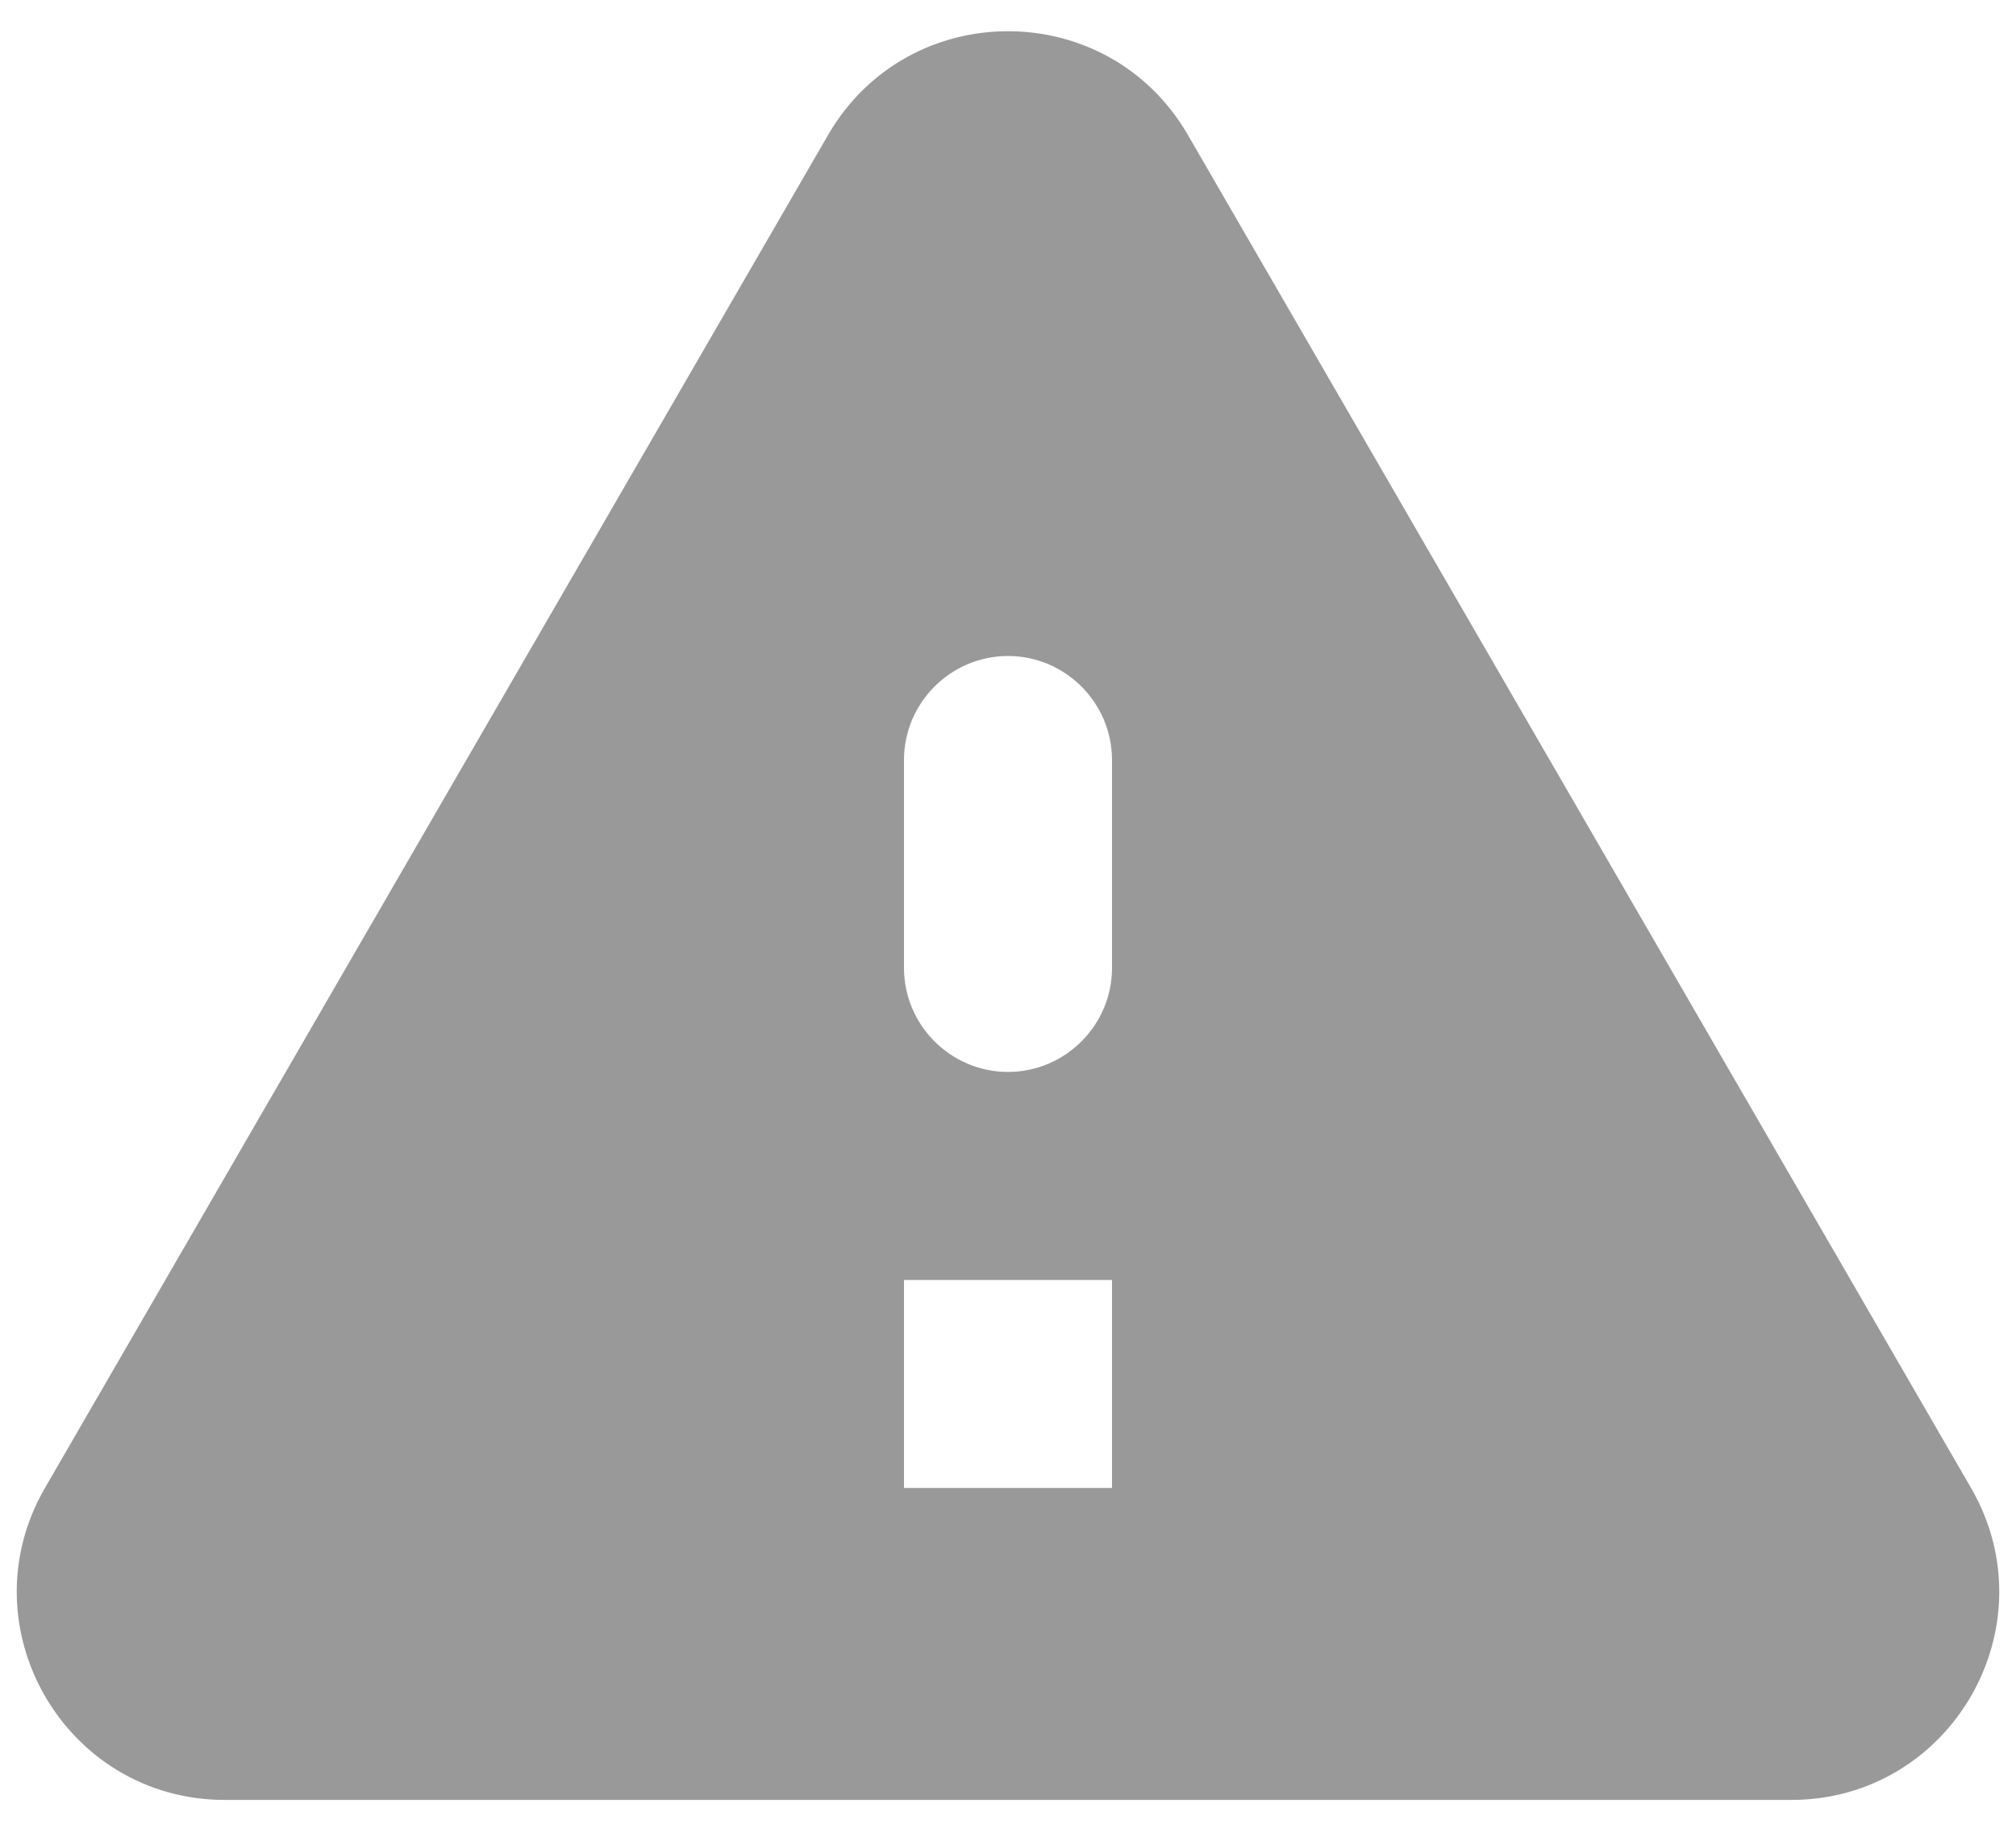
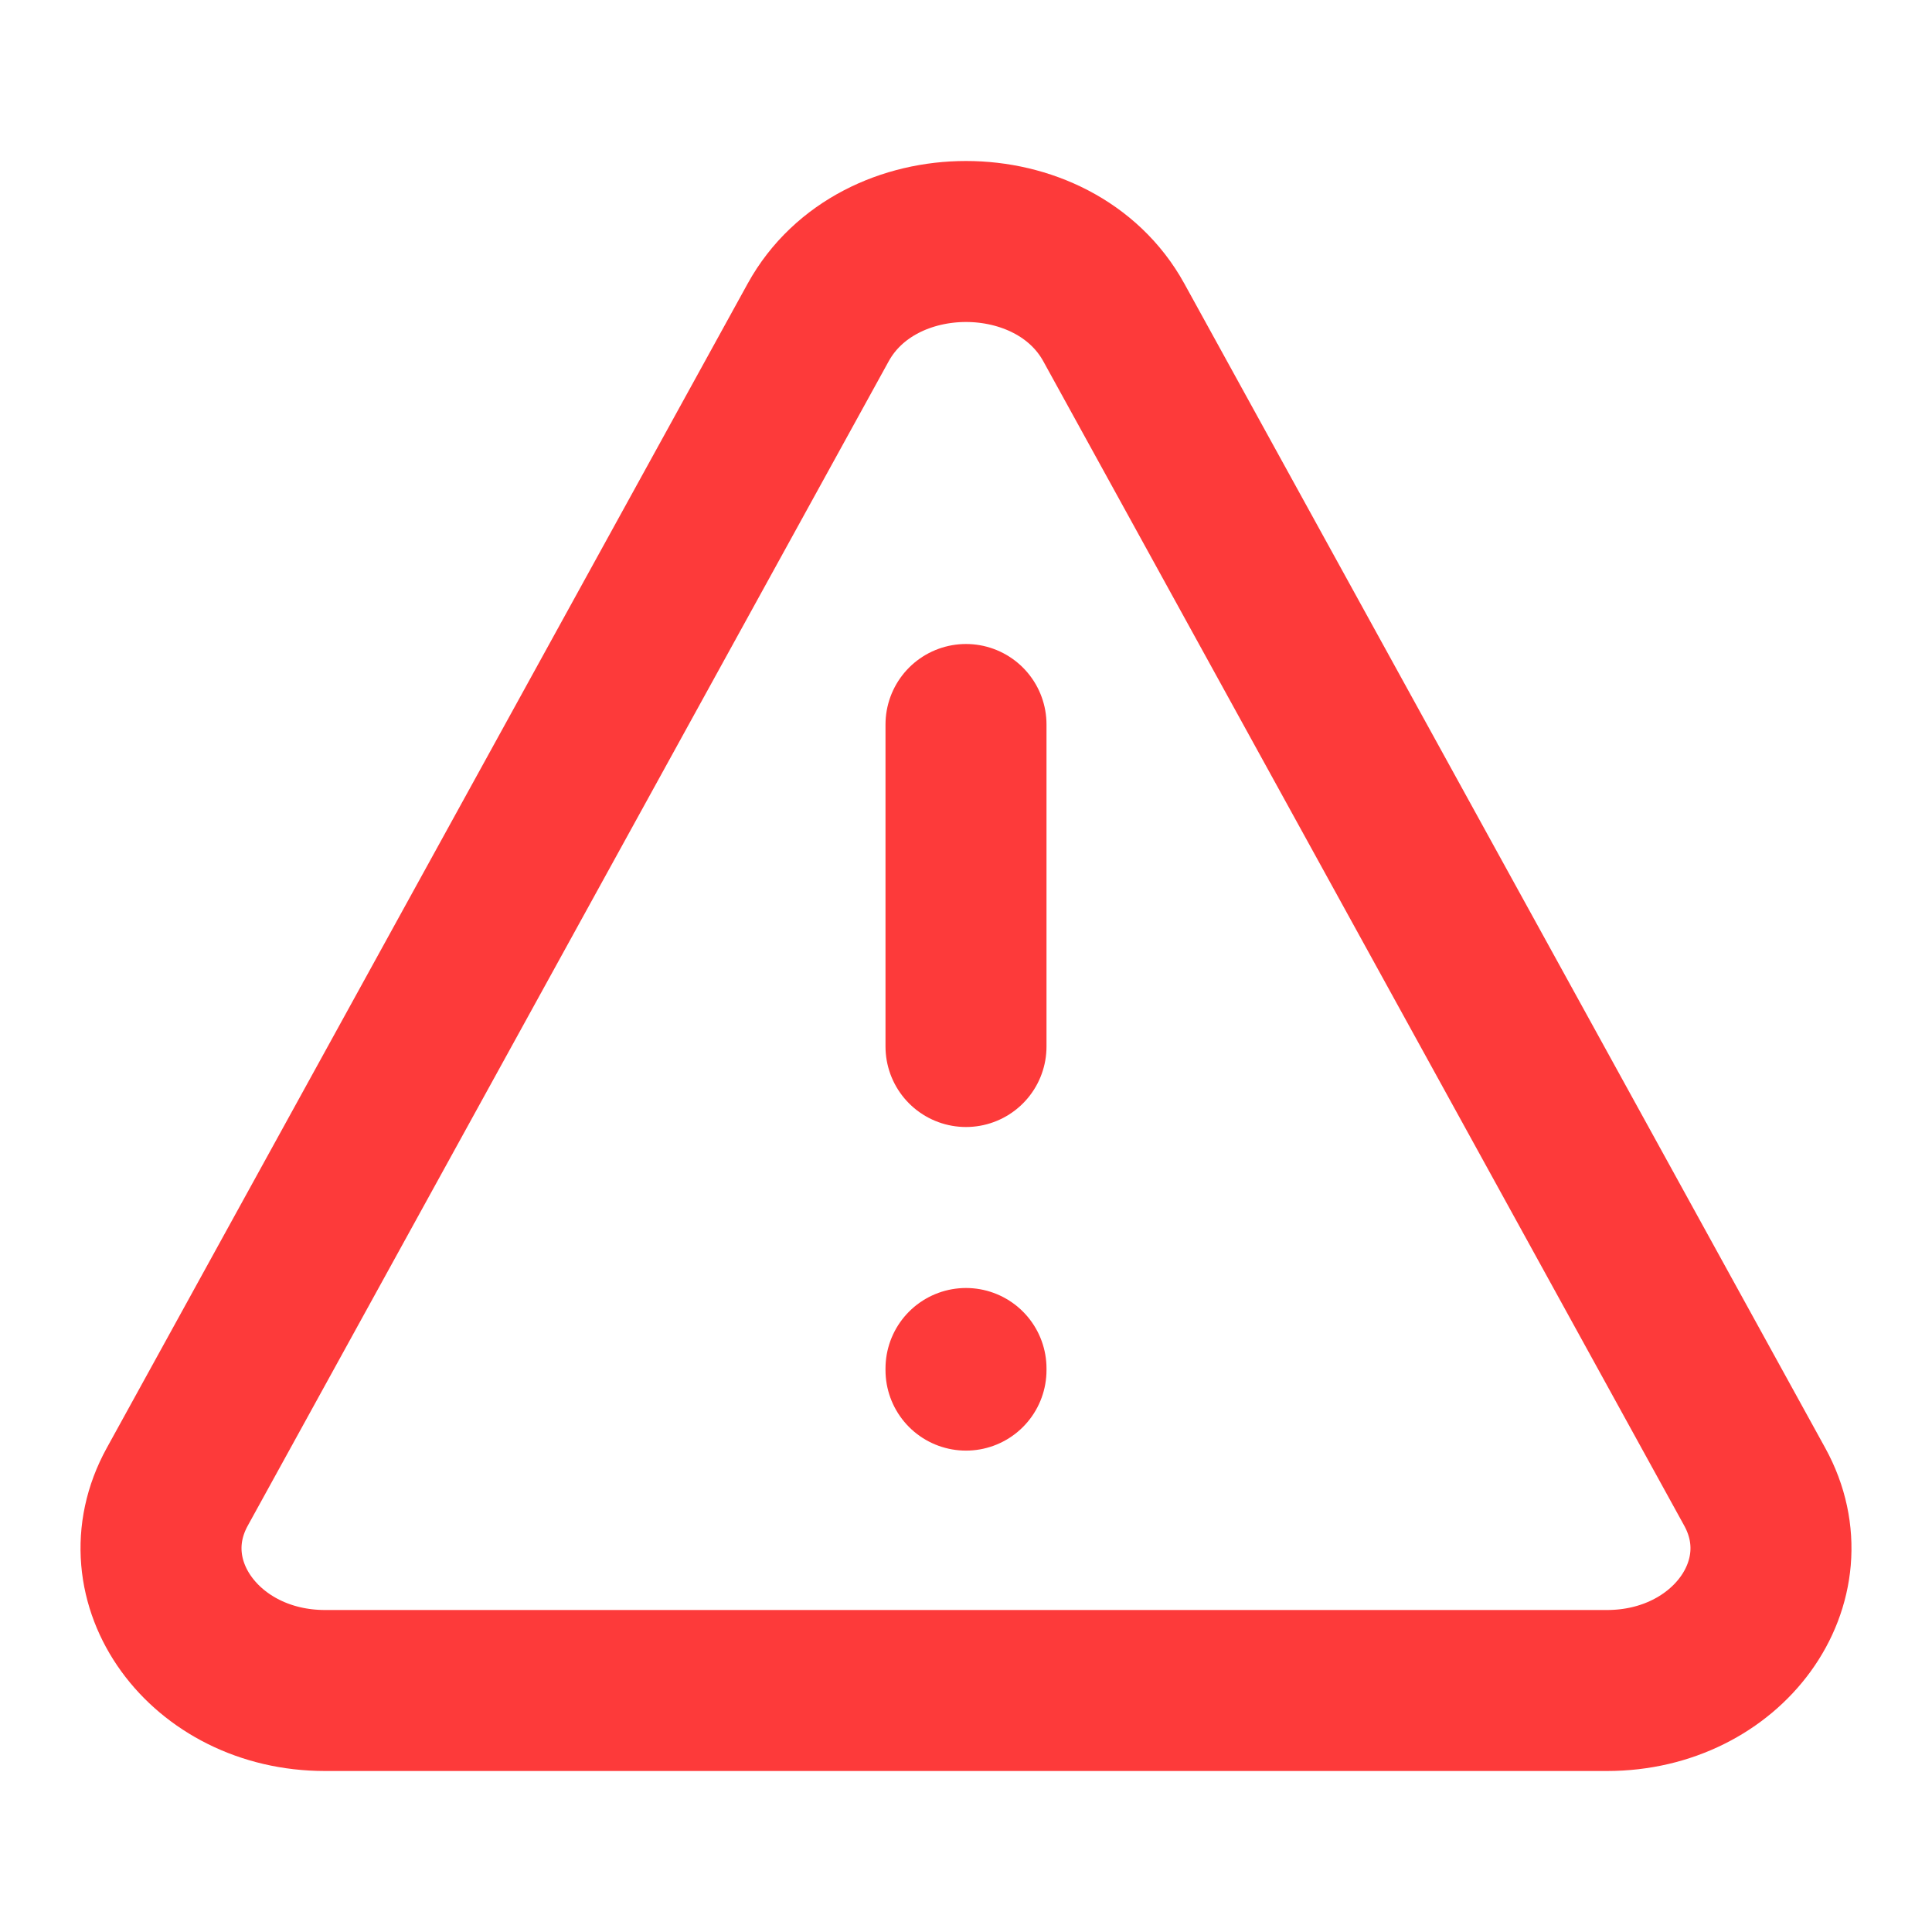
- <svg xmlns="http://www.w3.org/2000/svg" width="42" height="38" viewBox="0 0 42 38" fill="none">
-   <path d="M4.685 37.5H37.315C40.652 37.5 42.732 33.882 41.063 31L24.748 2.812C23.08 -0.07 18.92 -0.07 17.252 2.812L0.937 31C-0.732 33.882 1.348 37.5 4.685 37.5ZM21 22.333C19.808 22.333 18.833 21.358 18.833 20.167V15.833C18.833 14.642 19.808 13.667 21 13.667C22.192 13.667 23.167 14.642 23.167 15.833V20.167C23.167 21.358 22.192 22.333 21 22.333ZM23.167 31H18.833V26.667H23.167V31Z" fill="#999999" />
+ <svg xmlns="http://www.w3.org/2000/svg" width="64px" height="64px" viewBox="0 0 24 24" fill="none" stroke="#fd3a3a">
+   <g id="SVGRepo_bgCarrier" stroke-width="0" />
+   <g id="SVGRepo_tracerCarrier" stroke-linecap="round" stroke-linejoin="round" />
+   <g id="SVGRepo_iconCarrier">
+     <path d="M2.202 18.47L10.164 4.005C10.902 2.665 13.098 2.665 13.836 4.005L21.798 18.47C22.444 19.643 21.46 21 19.963 21H4.037C2.54 21 1.556 19.643 2.202 18.47Z" stroke="#fd3a3a" stroke-width="2" stroke-linecap="round" stroke-linejoin="round" />
+     <path d="M12 9V13" stroke="#fd3a3a" stroke-width="2" stroke-linecap="round" stroke-linejoin="round" />
+     <path d="M12 17.02V17" stroke="#fd3a3a" stroke-width="2" stroke-linecap="round" stroke-linejoin="round" />
+   </g>
</svg>
